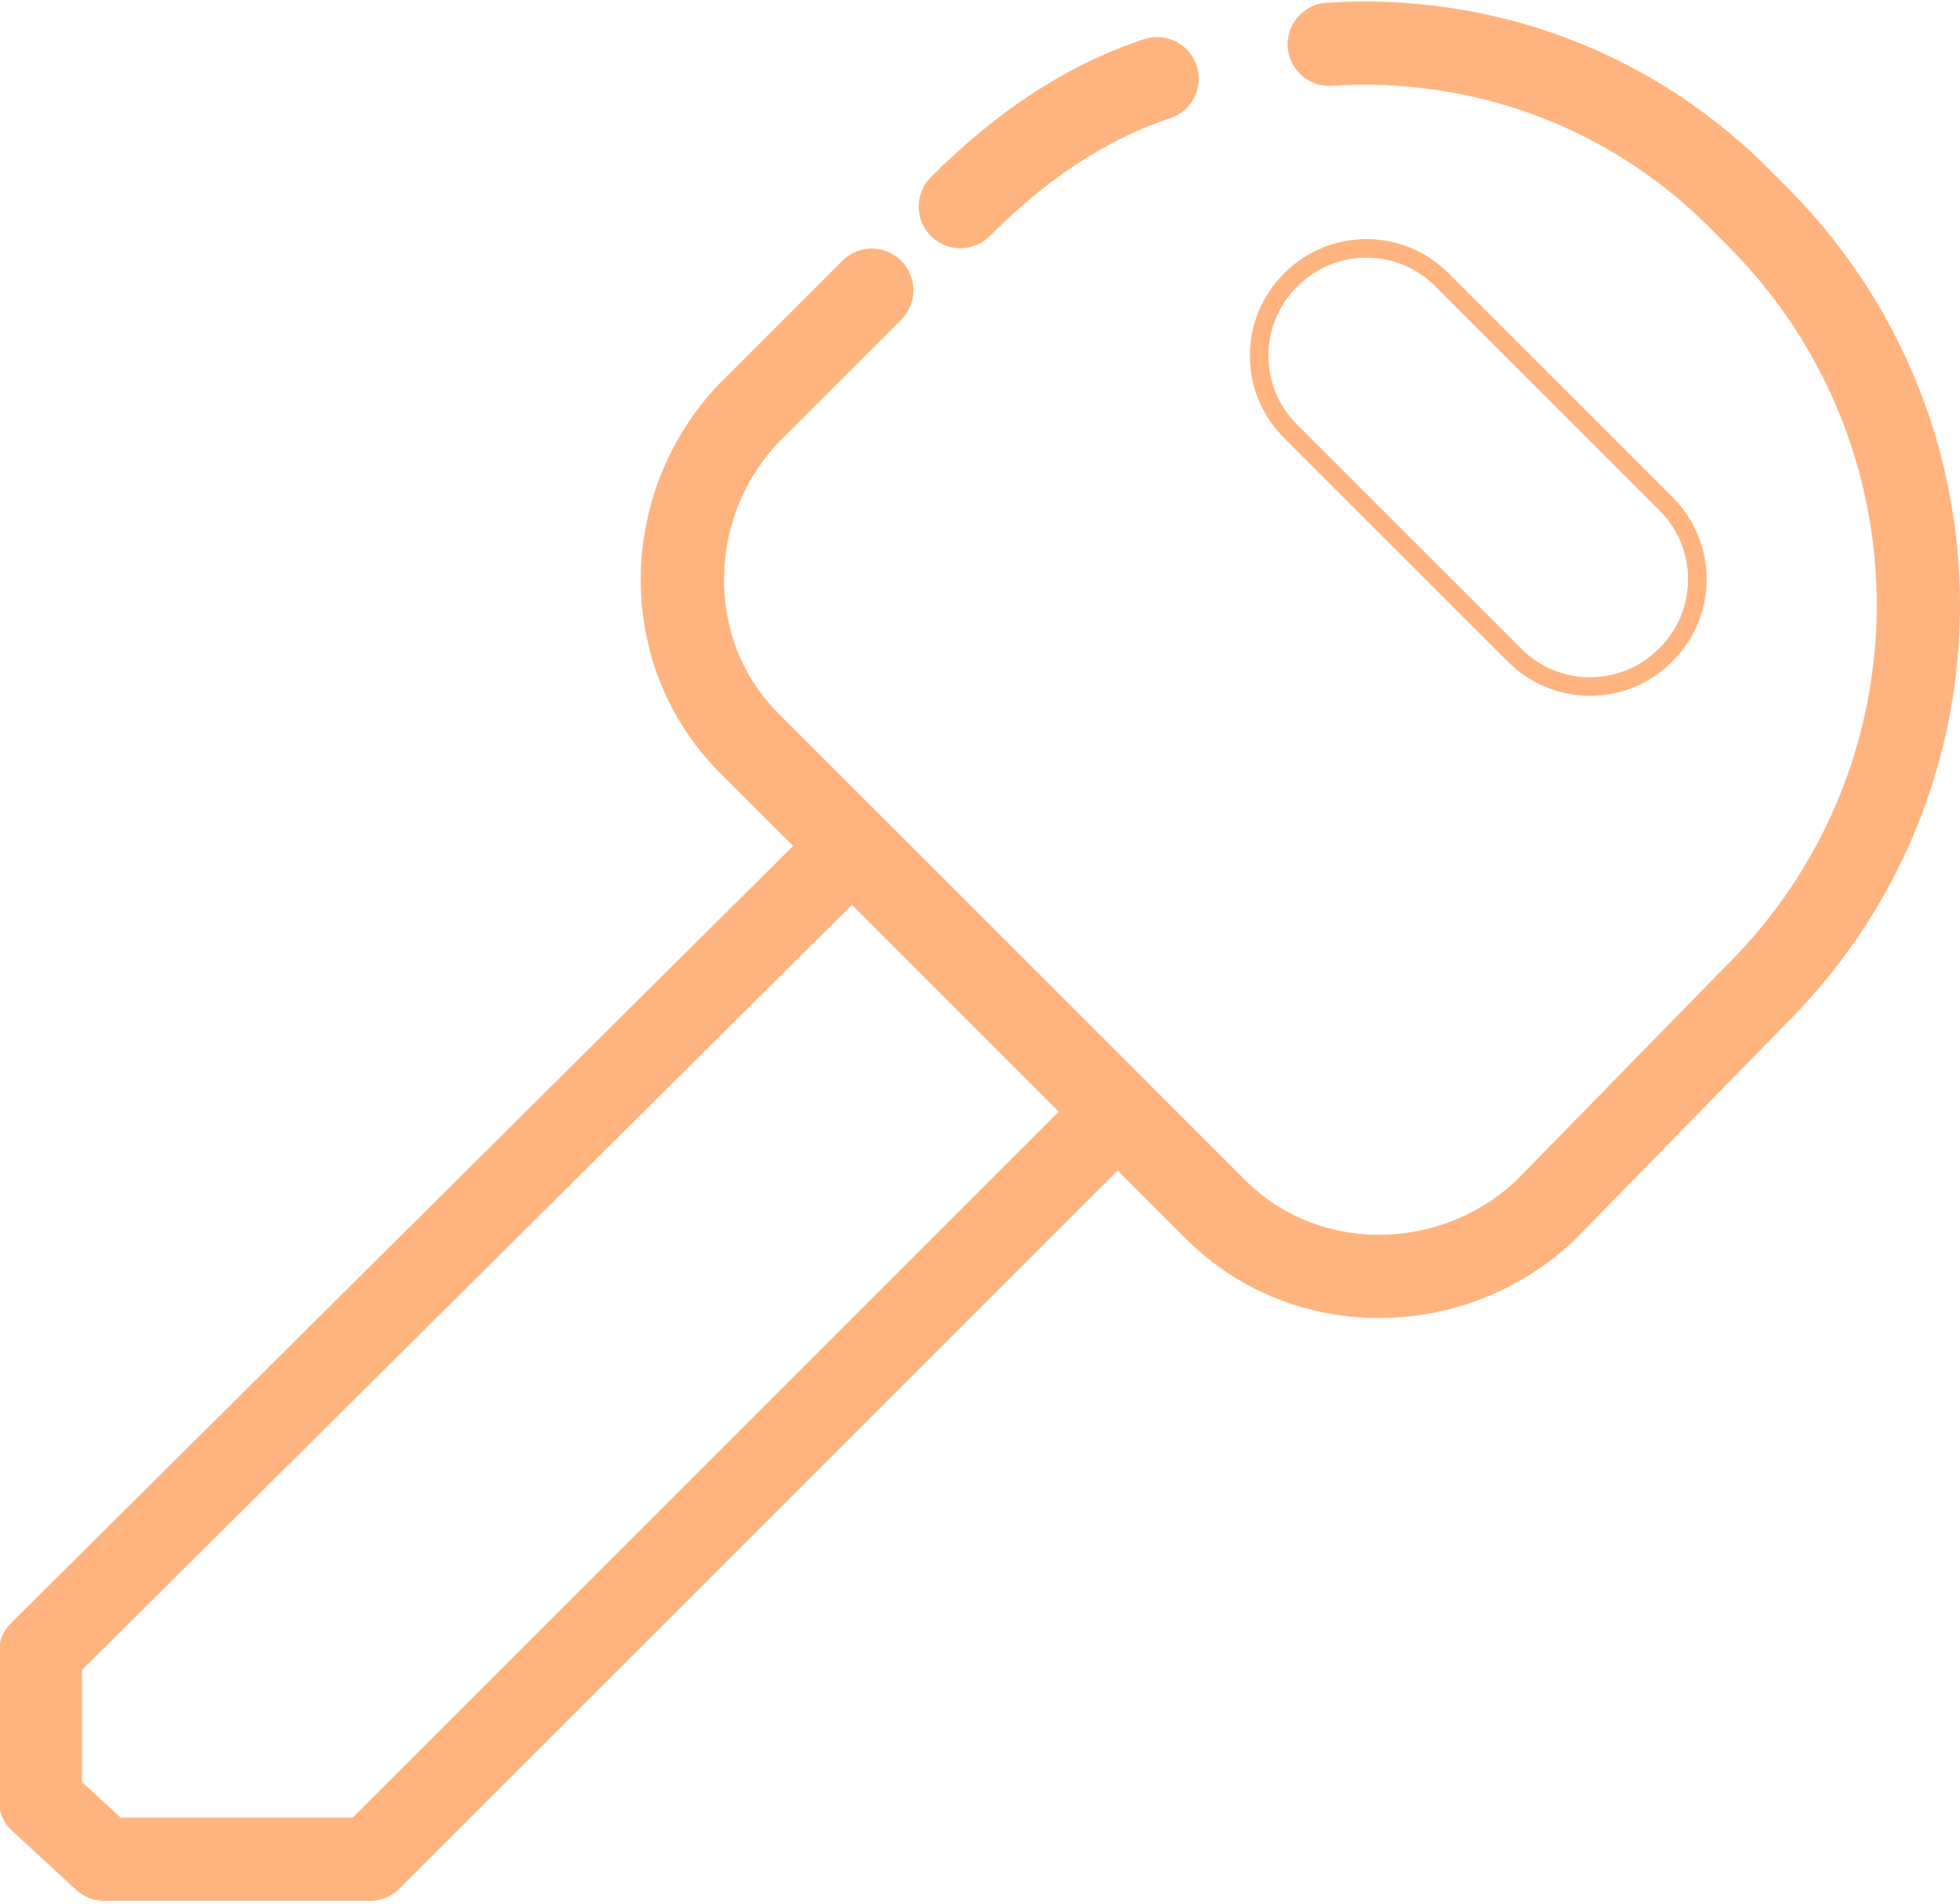
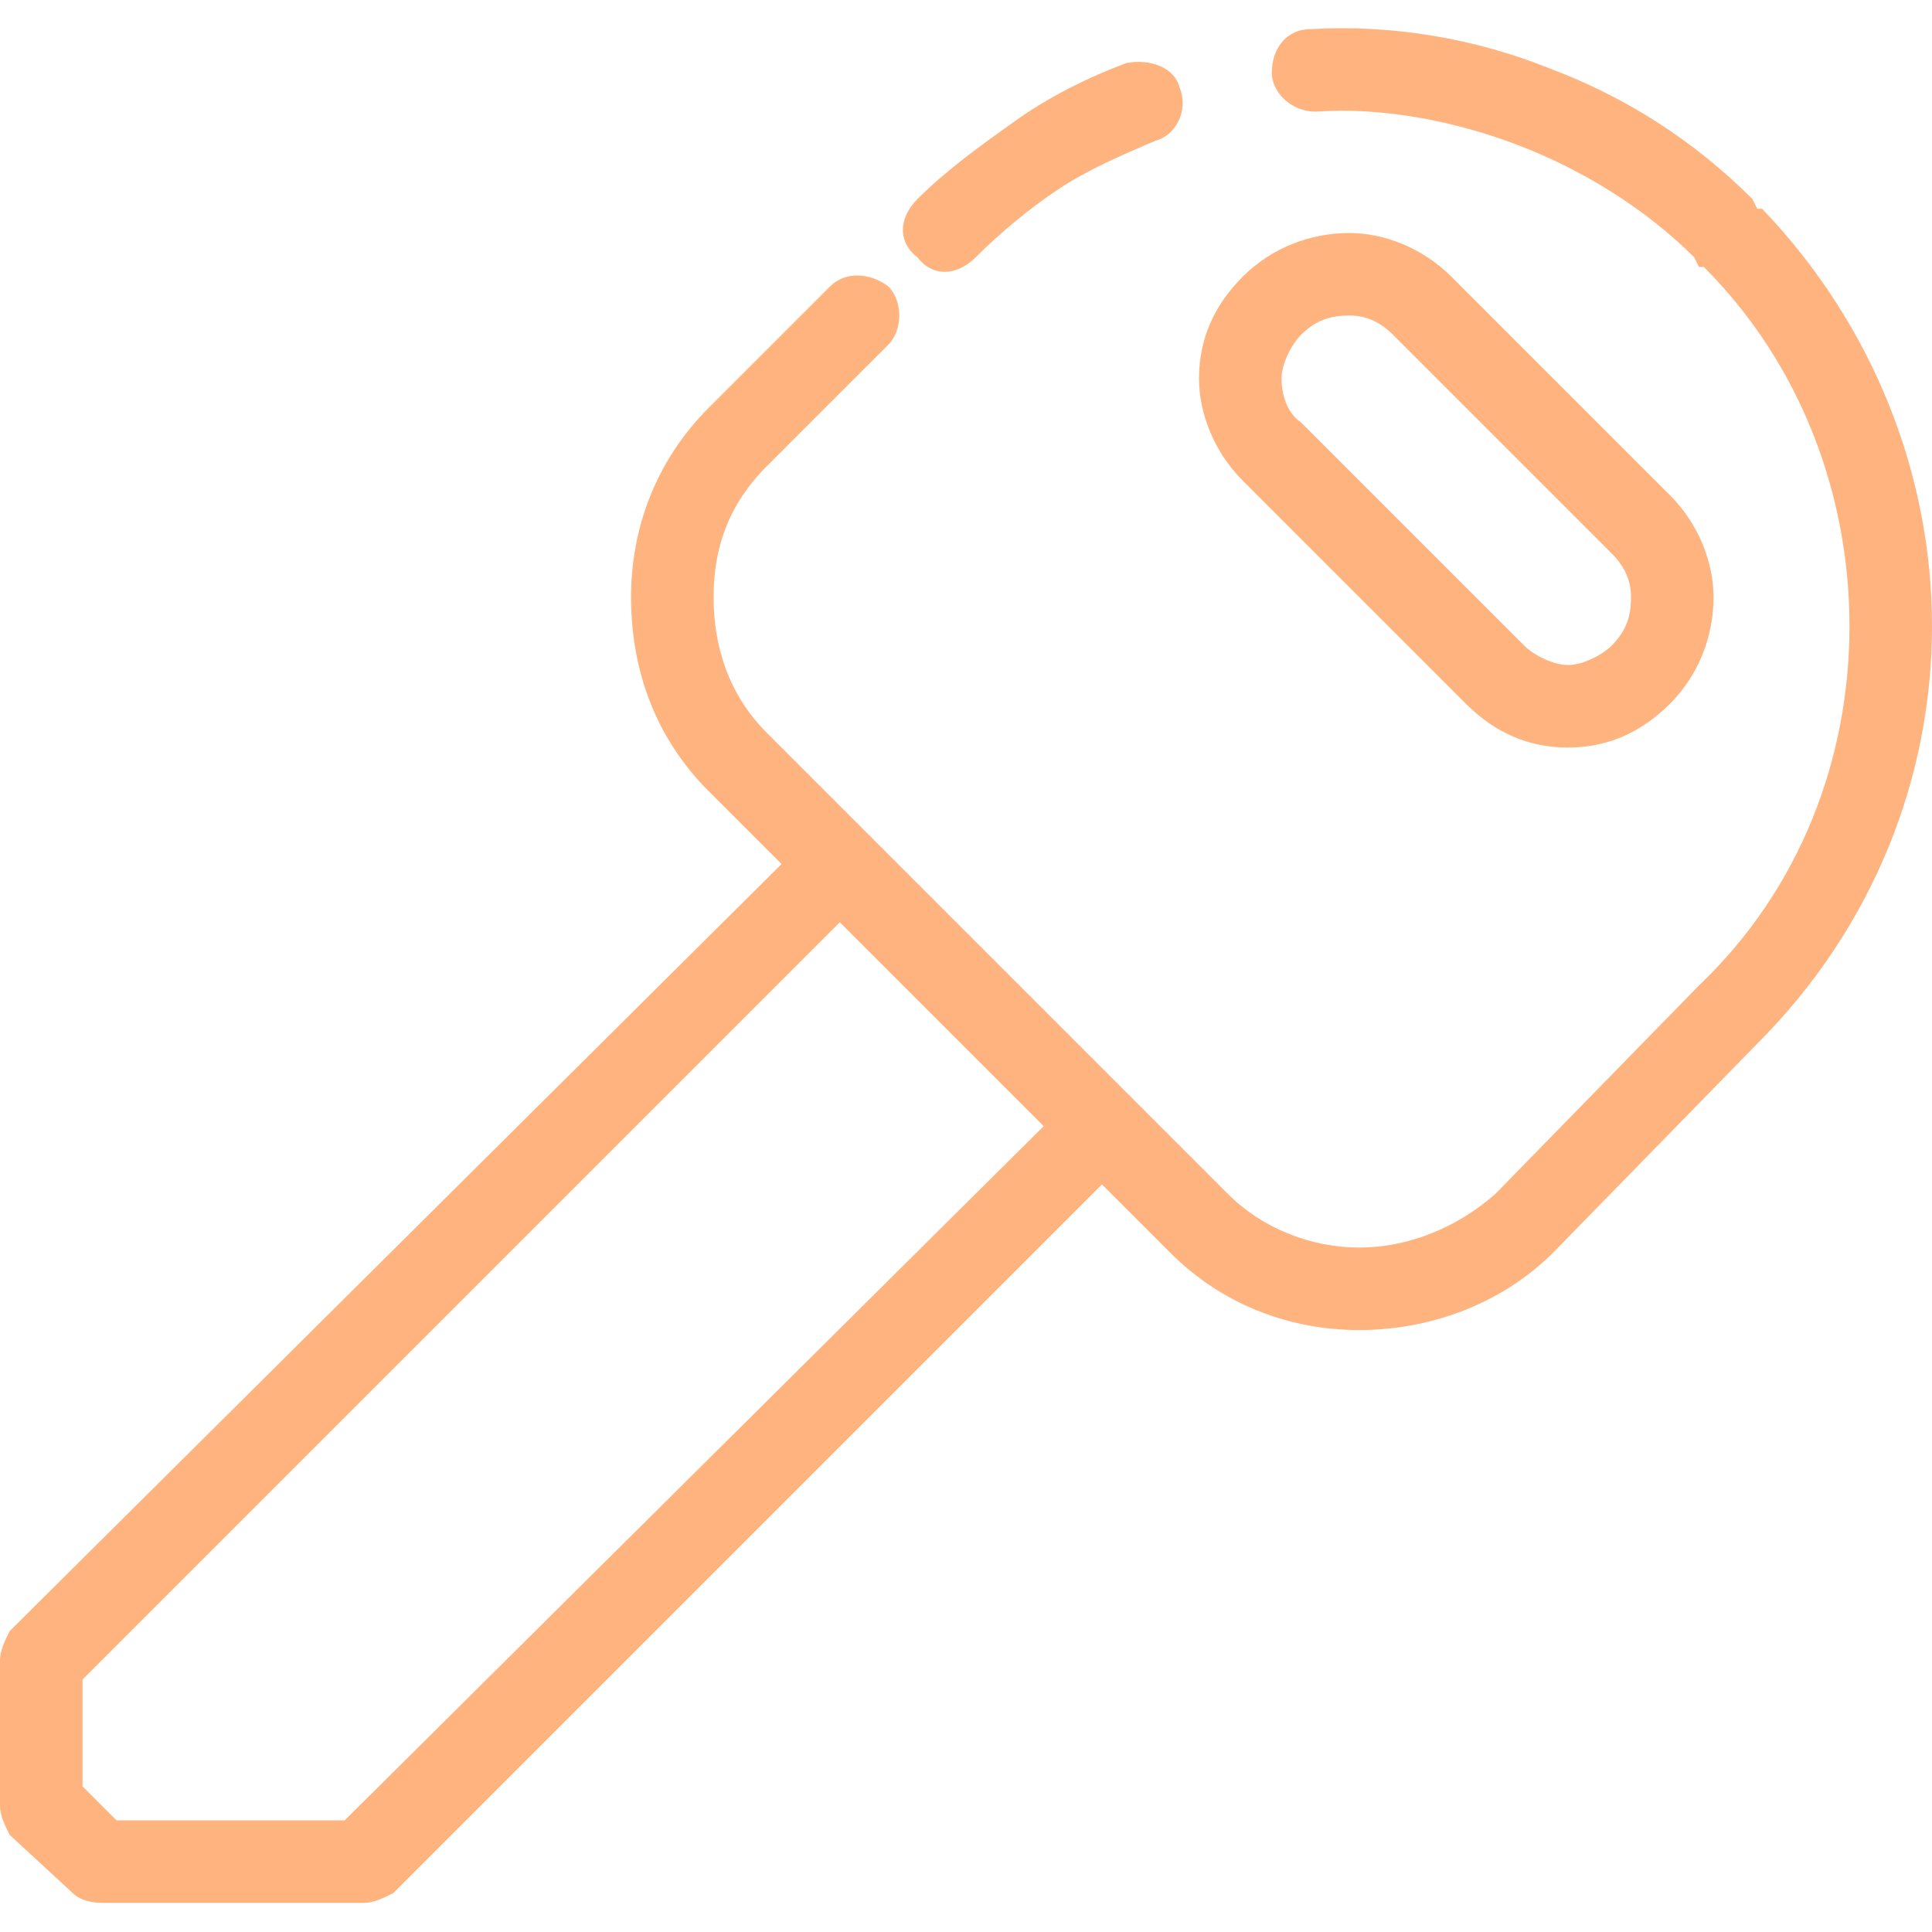
- <svg xmlns="http://www.w3.org/2000/svg" xml:space="preserve" width="3.979mm" height="3.865mm" version="1.0" style="shape-rendering:geometricPrecision; text-rendering:geometricPrecision; image-rendering:optimizeQuality; fill-rule:evenodd; clip-rule:evenodd" viewBox="0 0 398 387">
+ <svg xmlns="http://www.w3.org/2000/svg" xml:space="preserve" width="3.979mm" height="3.979mm" version="1.0" style="shape-rendering:geometricPrecision; text-rendering:geometricPrecision; image-rendering:optimizeQuality; fill-rule:evenodd; clip-rule:evenodd" viewBox="0 0 398 398">
  <defs>
    <style type="text/css">
   
-     .str0 {stroke:#FFB47F;stroke-width:16.93;stroke-linecap:round;stroke-linejoin:round}
    .fil0 {fill:none}
+     .fil1 {fill:#FFB47F;fill-rule:nonzero}
   
  </style>
  </defs>
  <g id="Camada_x0020_1">
-     <g id="_2756913500592">
-       <path class="fil0 str0" d="M270 9c31,-2 62,9 85,33l1 1c45,44 45,116 0,160l-42 43c-19,18 -49,18 -67,0l-95 -95c-18,-18 -18,-48 0,-67l25 -25m18 -17c12,-12 25,-21 40,-26" />
-       <path class="fil0 str0" d="M173 172l54 54 -152 152 -54 0 -13 -12 0 -30 165 -164z" />
-       <rect class="fil0 str0" transform="matrix(0.157841 0.157842 -0.157841 0.157842 277.547 41.5288)" width="483" height="195" rx="97" ry="97" />
-     </g>
+     <rect class="fil0" width="398" height="398" />
+     <path class="fil1" d="M271 23c-5,0 -9,-4 -9,-8 0,-5 3,-9 8,-9 17,-1 34,2 49,8 16,6 30,15 42,27l1 2 0 0 0 0 1 0c23,24 35,55 35,86 0,31 -12,62 -36,86l0 0 0 0 0 0 0 0 -42 43 0 0 0 0c-11,11 -26,16 -40,16 -14,0 -28,-5 -39,-16l-14 -14 -146 146c-2,1 -4,2 -6,2l-54 0c-3,0 -5,-1 -6,-2l-13 -12c-1,-2 -2,-4 -2,-6l0 -30c0,-2 1,-4 2,-6l159 -158 -15 -15 0 0c-11,-11 -16,-25 -16,-40 0,-14 5,-28 16,-39l0 0 0 0 25 -25c3,-3 8,-3 12,0 3,3 3,9 0,12l-25 25 0 0 0 0c-8,8 -11,17 -11,27 0,10 3,20 11,28l0 0 21 21 0 0 54 54 0 0 20 20c7,7 17,11 27,11 10,0 20,-4 28,-11l0 0 42 -43 0 0 0 0 0 0c21,-20 31,-47 31,-74 0,-27 -10,-54 -30,-74l-1 0 0 0 0 0 0 0 -1 -2c-10,-10 -23,-18 -36,-23 -13,-5 -28,-8 -42,-7zm28 34l45 45c6,6 9,14 9,21 0,8 -3,16 -9,22l0 0c-6,6 -13,9 -21,9 -8,0 -15,-3 -21,-9l-46 -46 0 0c-6,-6 -9,-14 -9,-21 0,-8 3,-15 9,-21l0 0 0 0 0 0c6,-6 14,-9 22,-9 7,0 15,3 21,9l0 0zm33 57l-45 -45 0 0 0 0c-3,-3 -6,-4 -9,-4 -4,0 -7,1 -10,4l0 0 0 0c-2,2 -4,6 -4,9 0,3 1,7 4,9l0 0 46 46c2,2 6,4 9,4 3,0 7,-2 9,-4l0 0c3,-3 4,-6 4,-10 0,-3 -1,-6 -4,-9zm-117 118l-42 -42 -156 156 0 22 7 7 47 0 144 -143zm-14 -179c-4,4 -9,4 -12,0 -4,-3 -4,-8 0,-12 6,-6 13,-11 20,-16 7,-5 15,-9 23,-12 5,-1 10,1 11,5 2,5 -1,10 -5,11 -7,3 -14,6 -20,10 -6,4 -12,9 -17,14z" />
  </g>
</svg>
